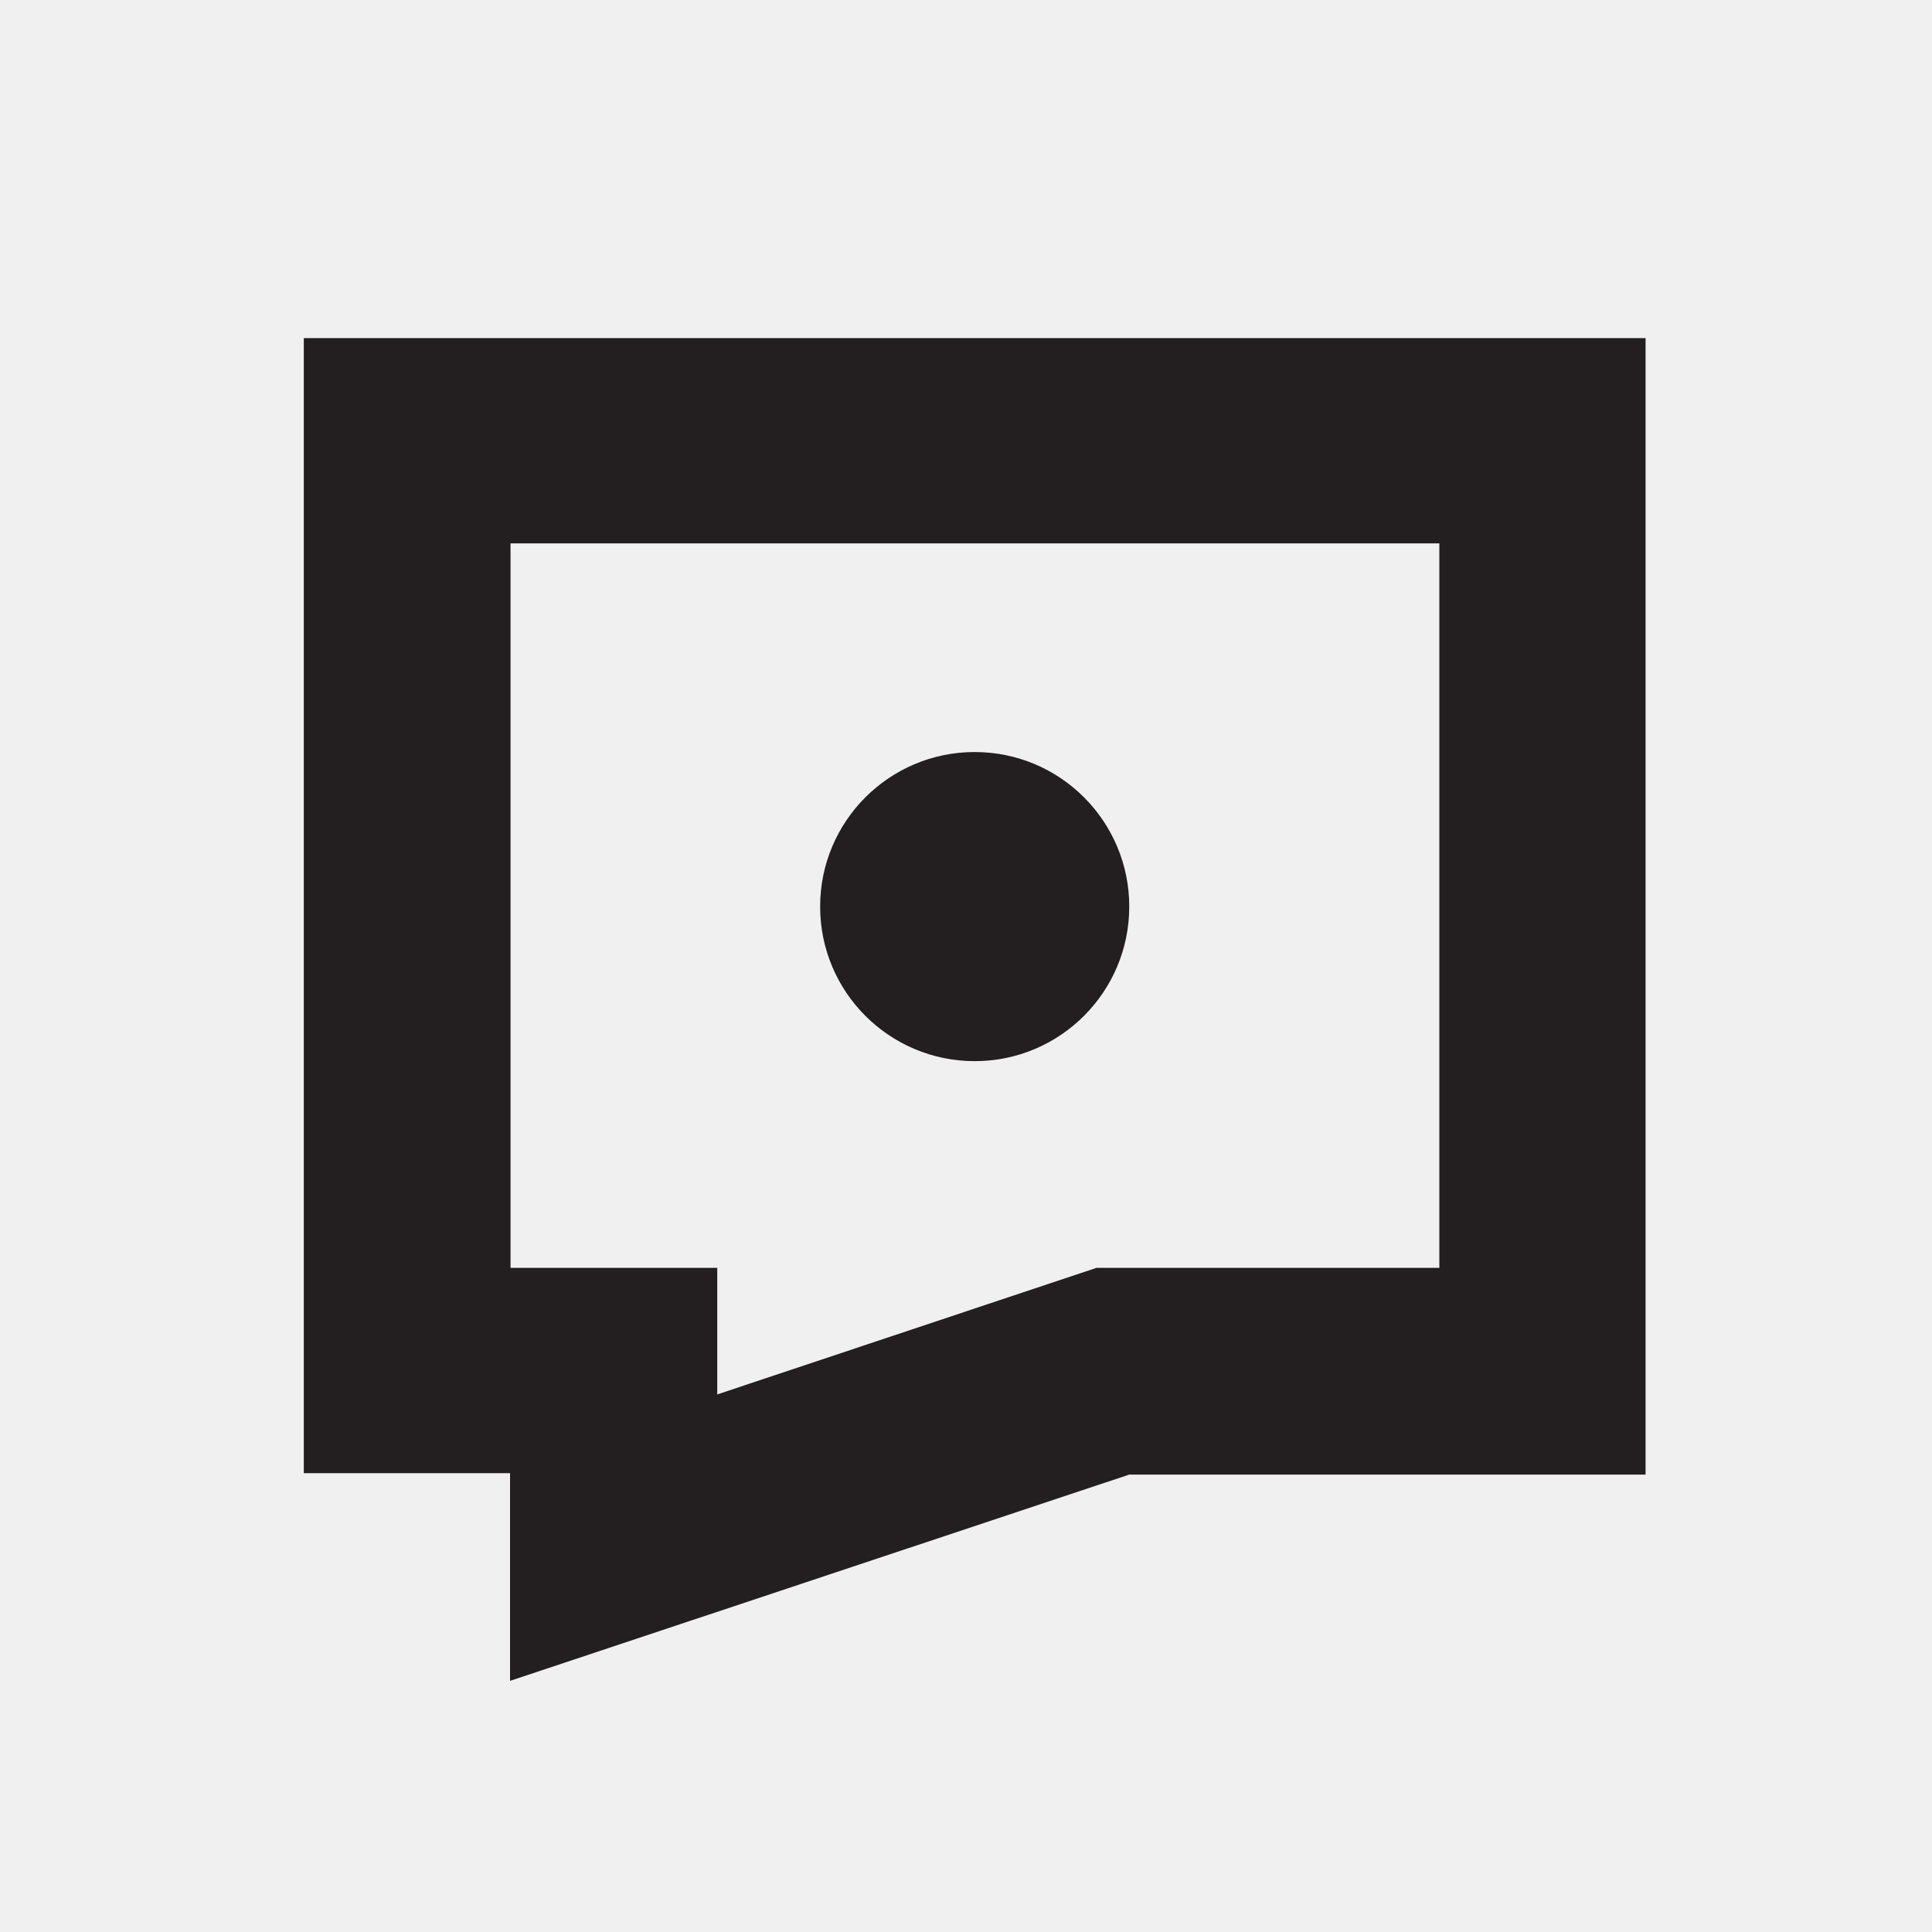
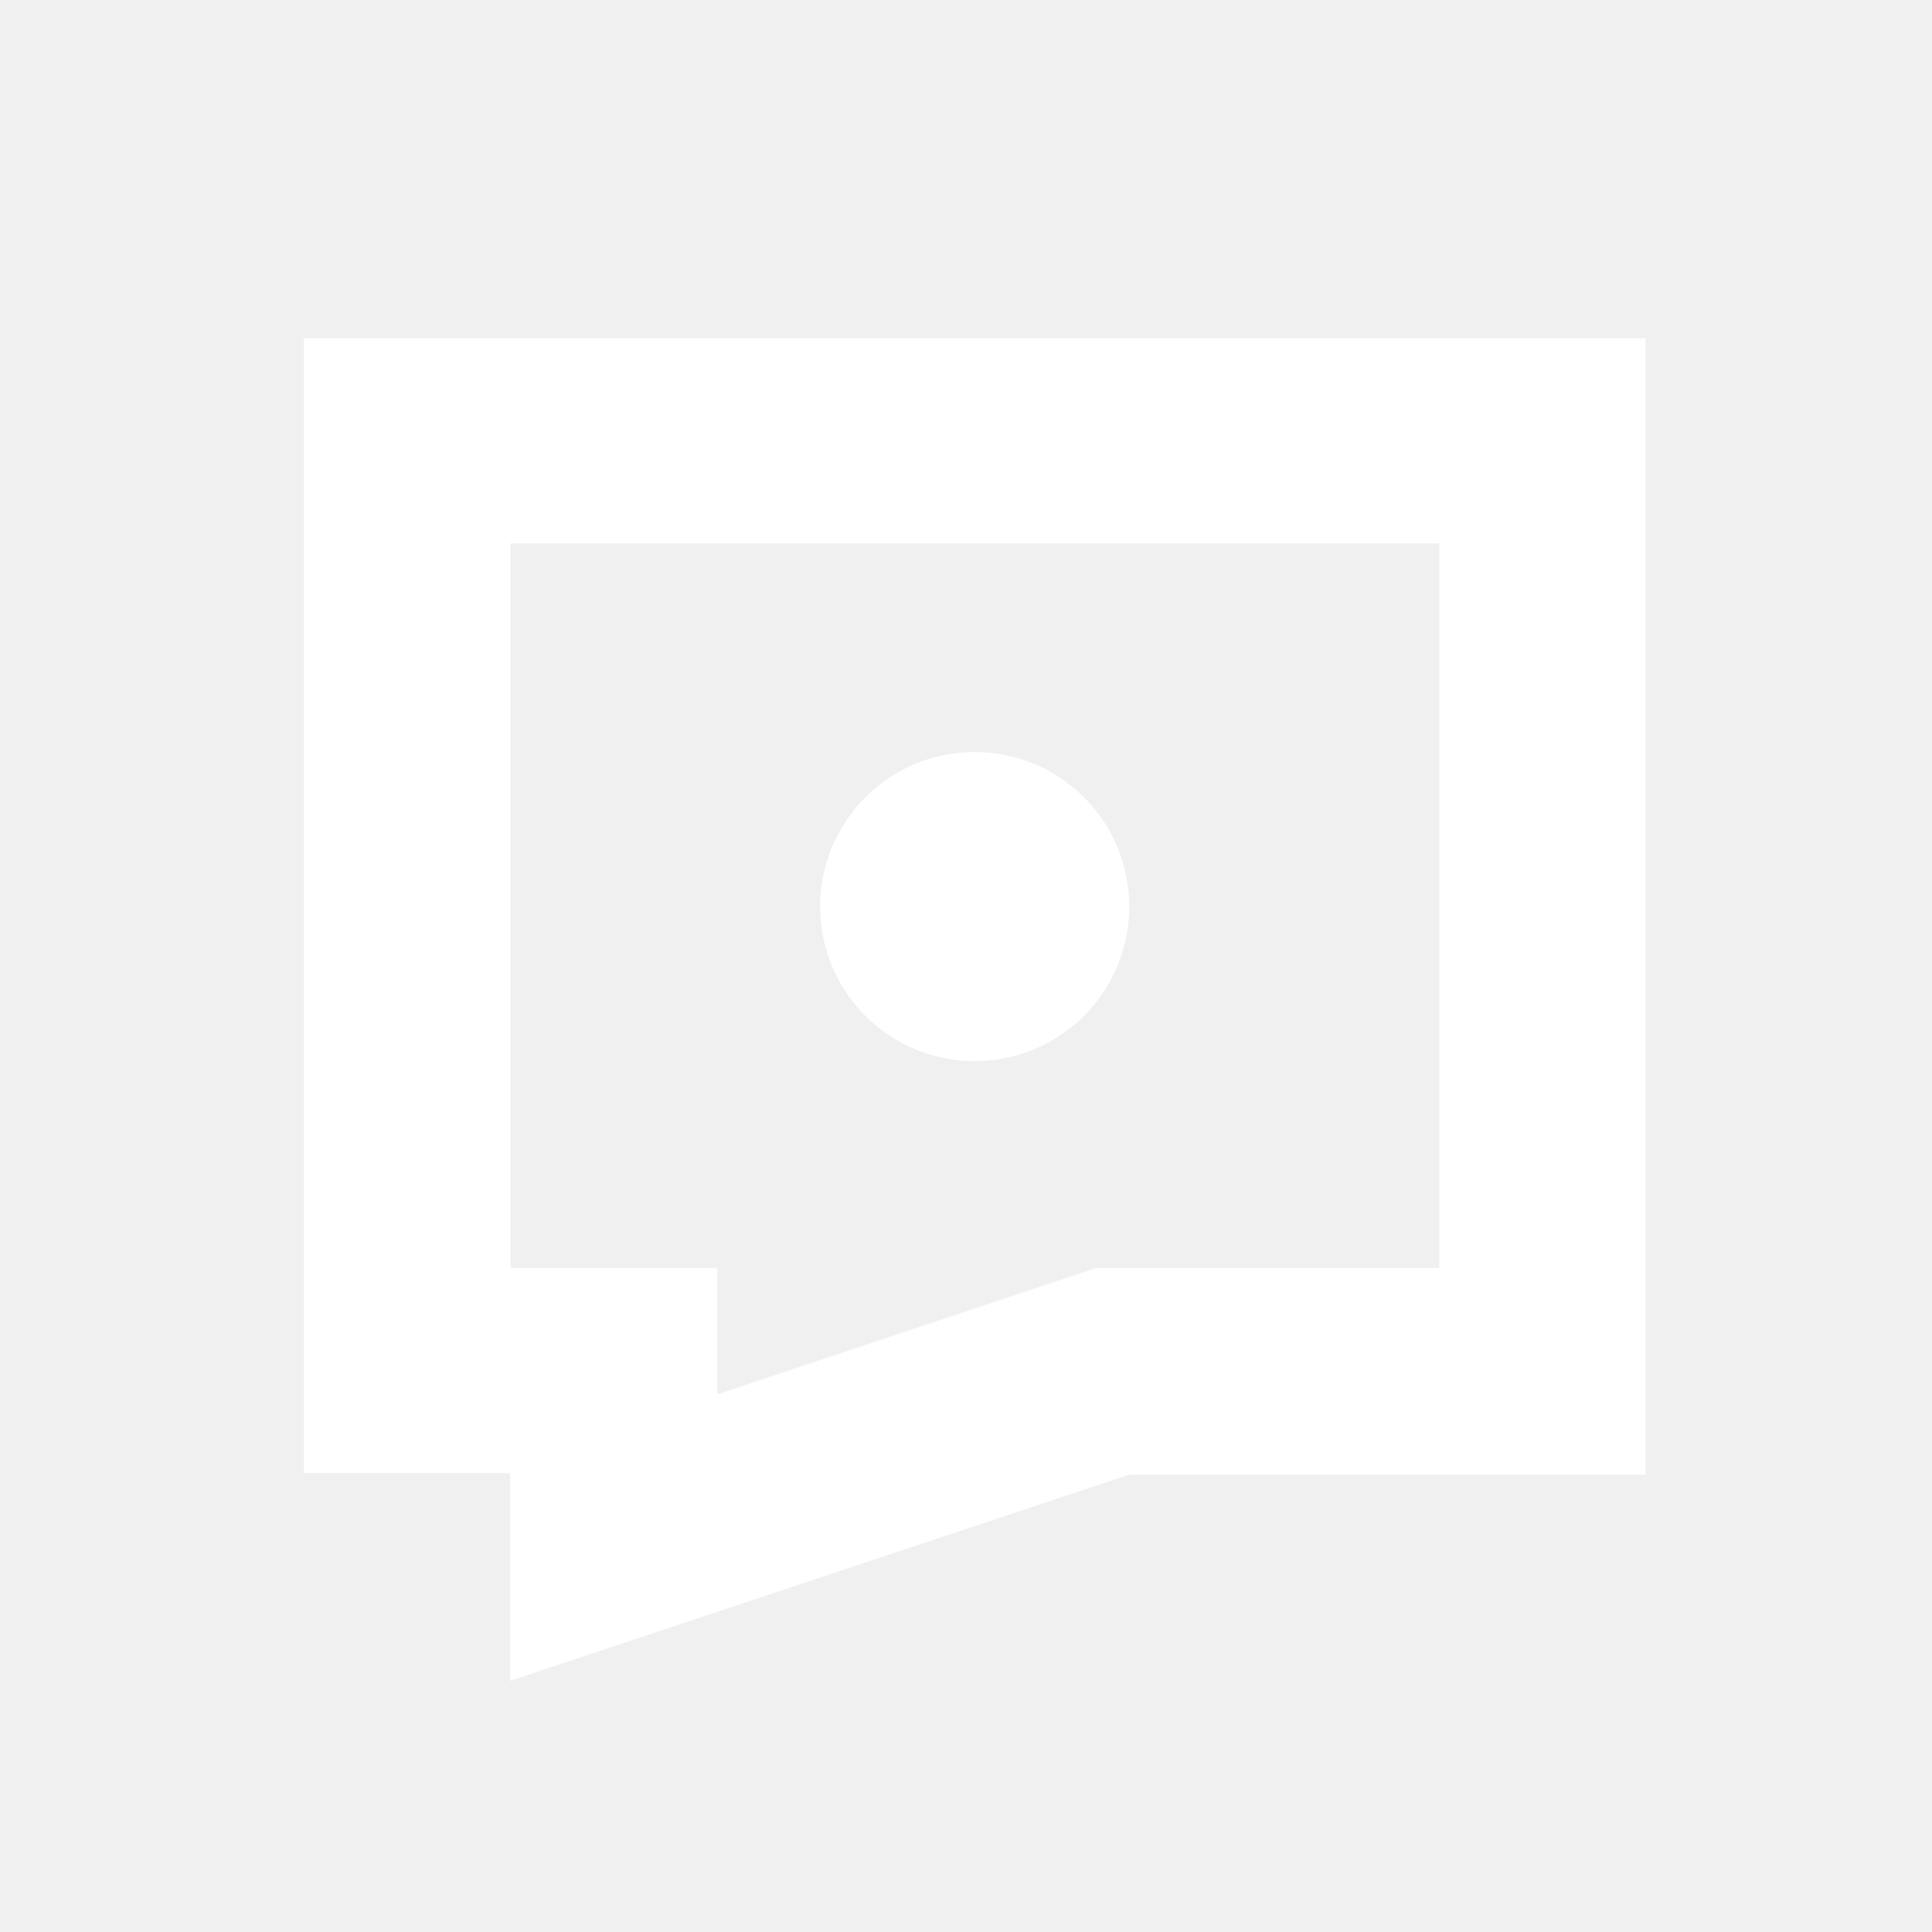
<svg xmlns="http://www.w3.org/2000/svg" id="Layer_1" data-name="Layer 1" viewBox="0 0 40 40">
  <defs>
-     <style>.cls-1{fill:#fff;}.cls-2{clip-path:url(#clip-path);}.cls-3{clip-path:url(#clip-path-2);}.cls-4,.cls-5{fill:#231f20;}.cls-4{fill-rule:evenodd;}</style>
+     <style>.cls-1,.cls-4{fill:#fff;}.cls-2{clip-path:url(#clip-path);}.cls-3{clip-path:url(#clip-path-2);}.cls-4{fill-rule:evenodd;}</style>
    <clipPath id="clip-path">
      <rect class="cls-1" x="-120.12" y="14.5" width="7.12" height="4.27" />
    </clipPath>
    <clipPath id="clip-path-2">
      <rect class="cls-1" x="-120.12" y="20.91" width="10.68" height="4.27" />
    </clipPath>
  </defs>
  <rect class="cls-1" x="-120.12" y="14.5" width="7.12" height="4.27" />
  <g class="cls-2">
    <rect class="cls-1" x="-207.72" y="-649.97" width="2734.79" height="1816.07" />
  </g>
  <rect class="cls-1" x="-120.12" y="20.91" width="10.68" height="4.27" />
  <g class="cls-3">
    <rect class="cls-1" x="-207.72" y="-649.97" width="2734.79" height="1816.07" />
  </g>
  <path class="cls-4" d="M6.29,7v23.5h4.27V34.8l12.82-4.27H34.07V7ZM29.8,26.25h-7.1l-.66.22-7.19,2.4V26.25H10.57v-15H29.8Z" />
-   <circle class="cls-5" cx="20.18" cy="18.77" r="3.2" />
+   <circle class="cls-1" cx="20.18" cy="18.77" r="3.2" />
</svg>
